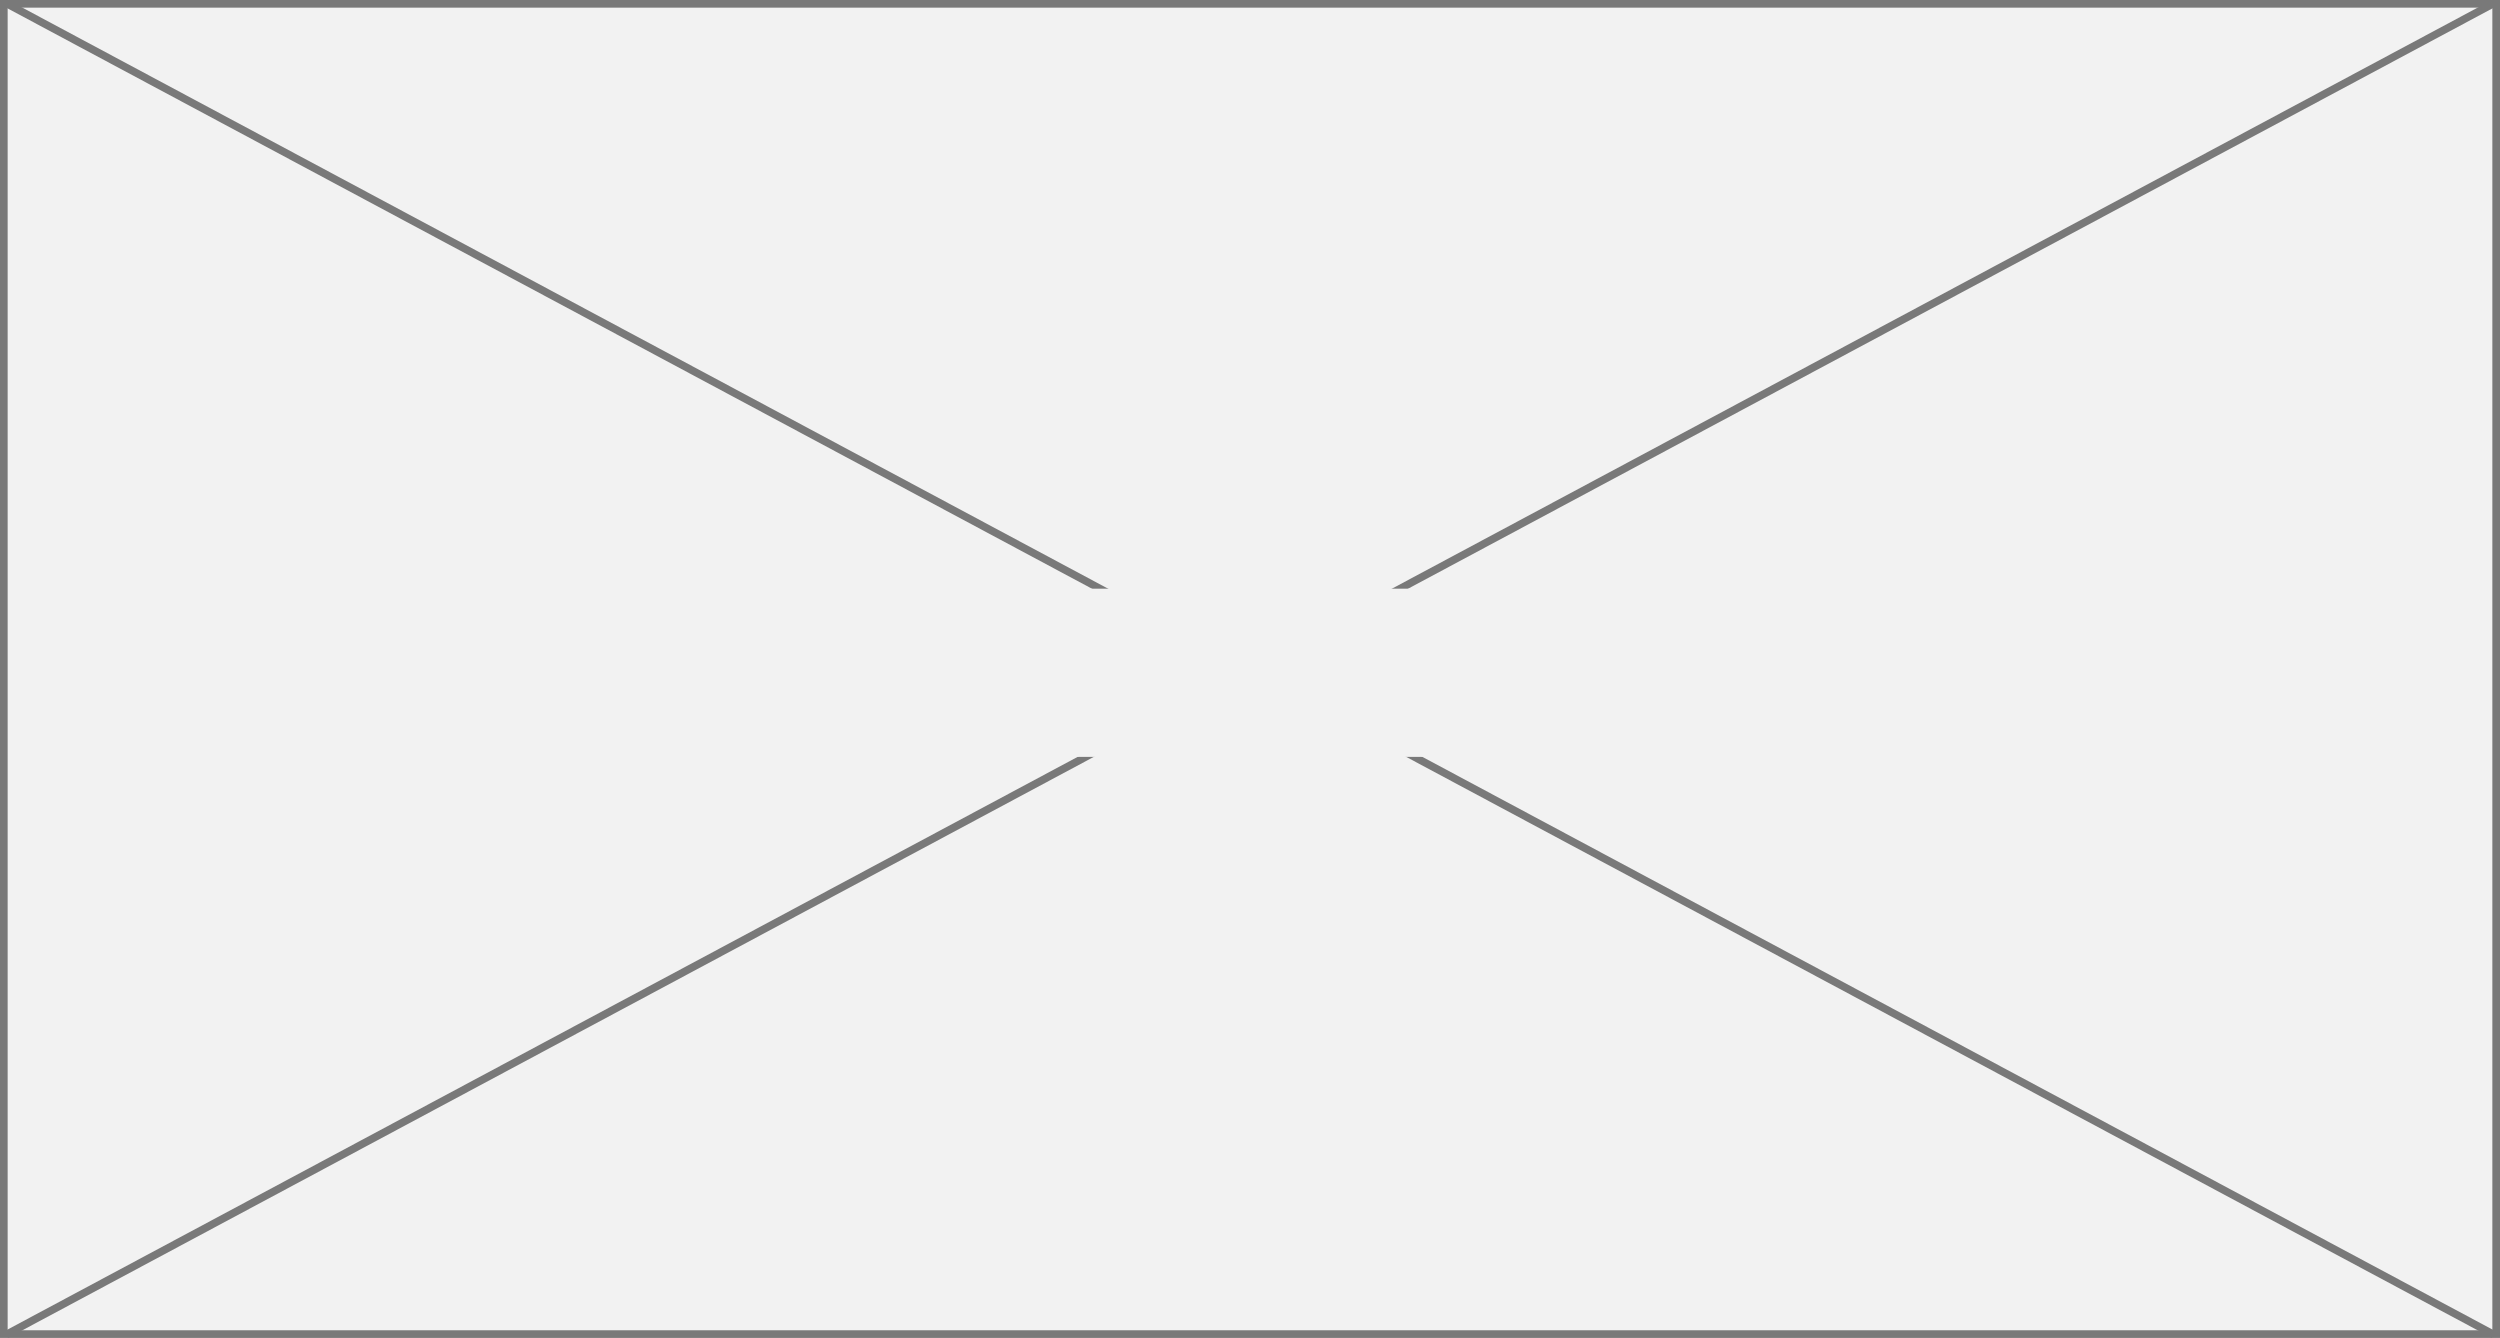
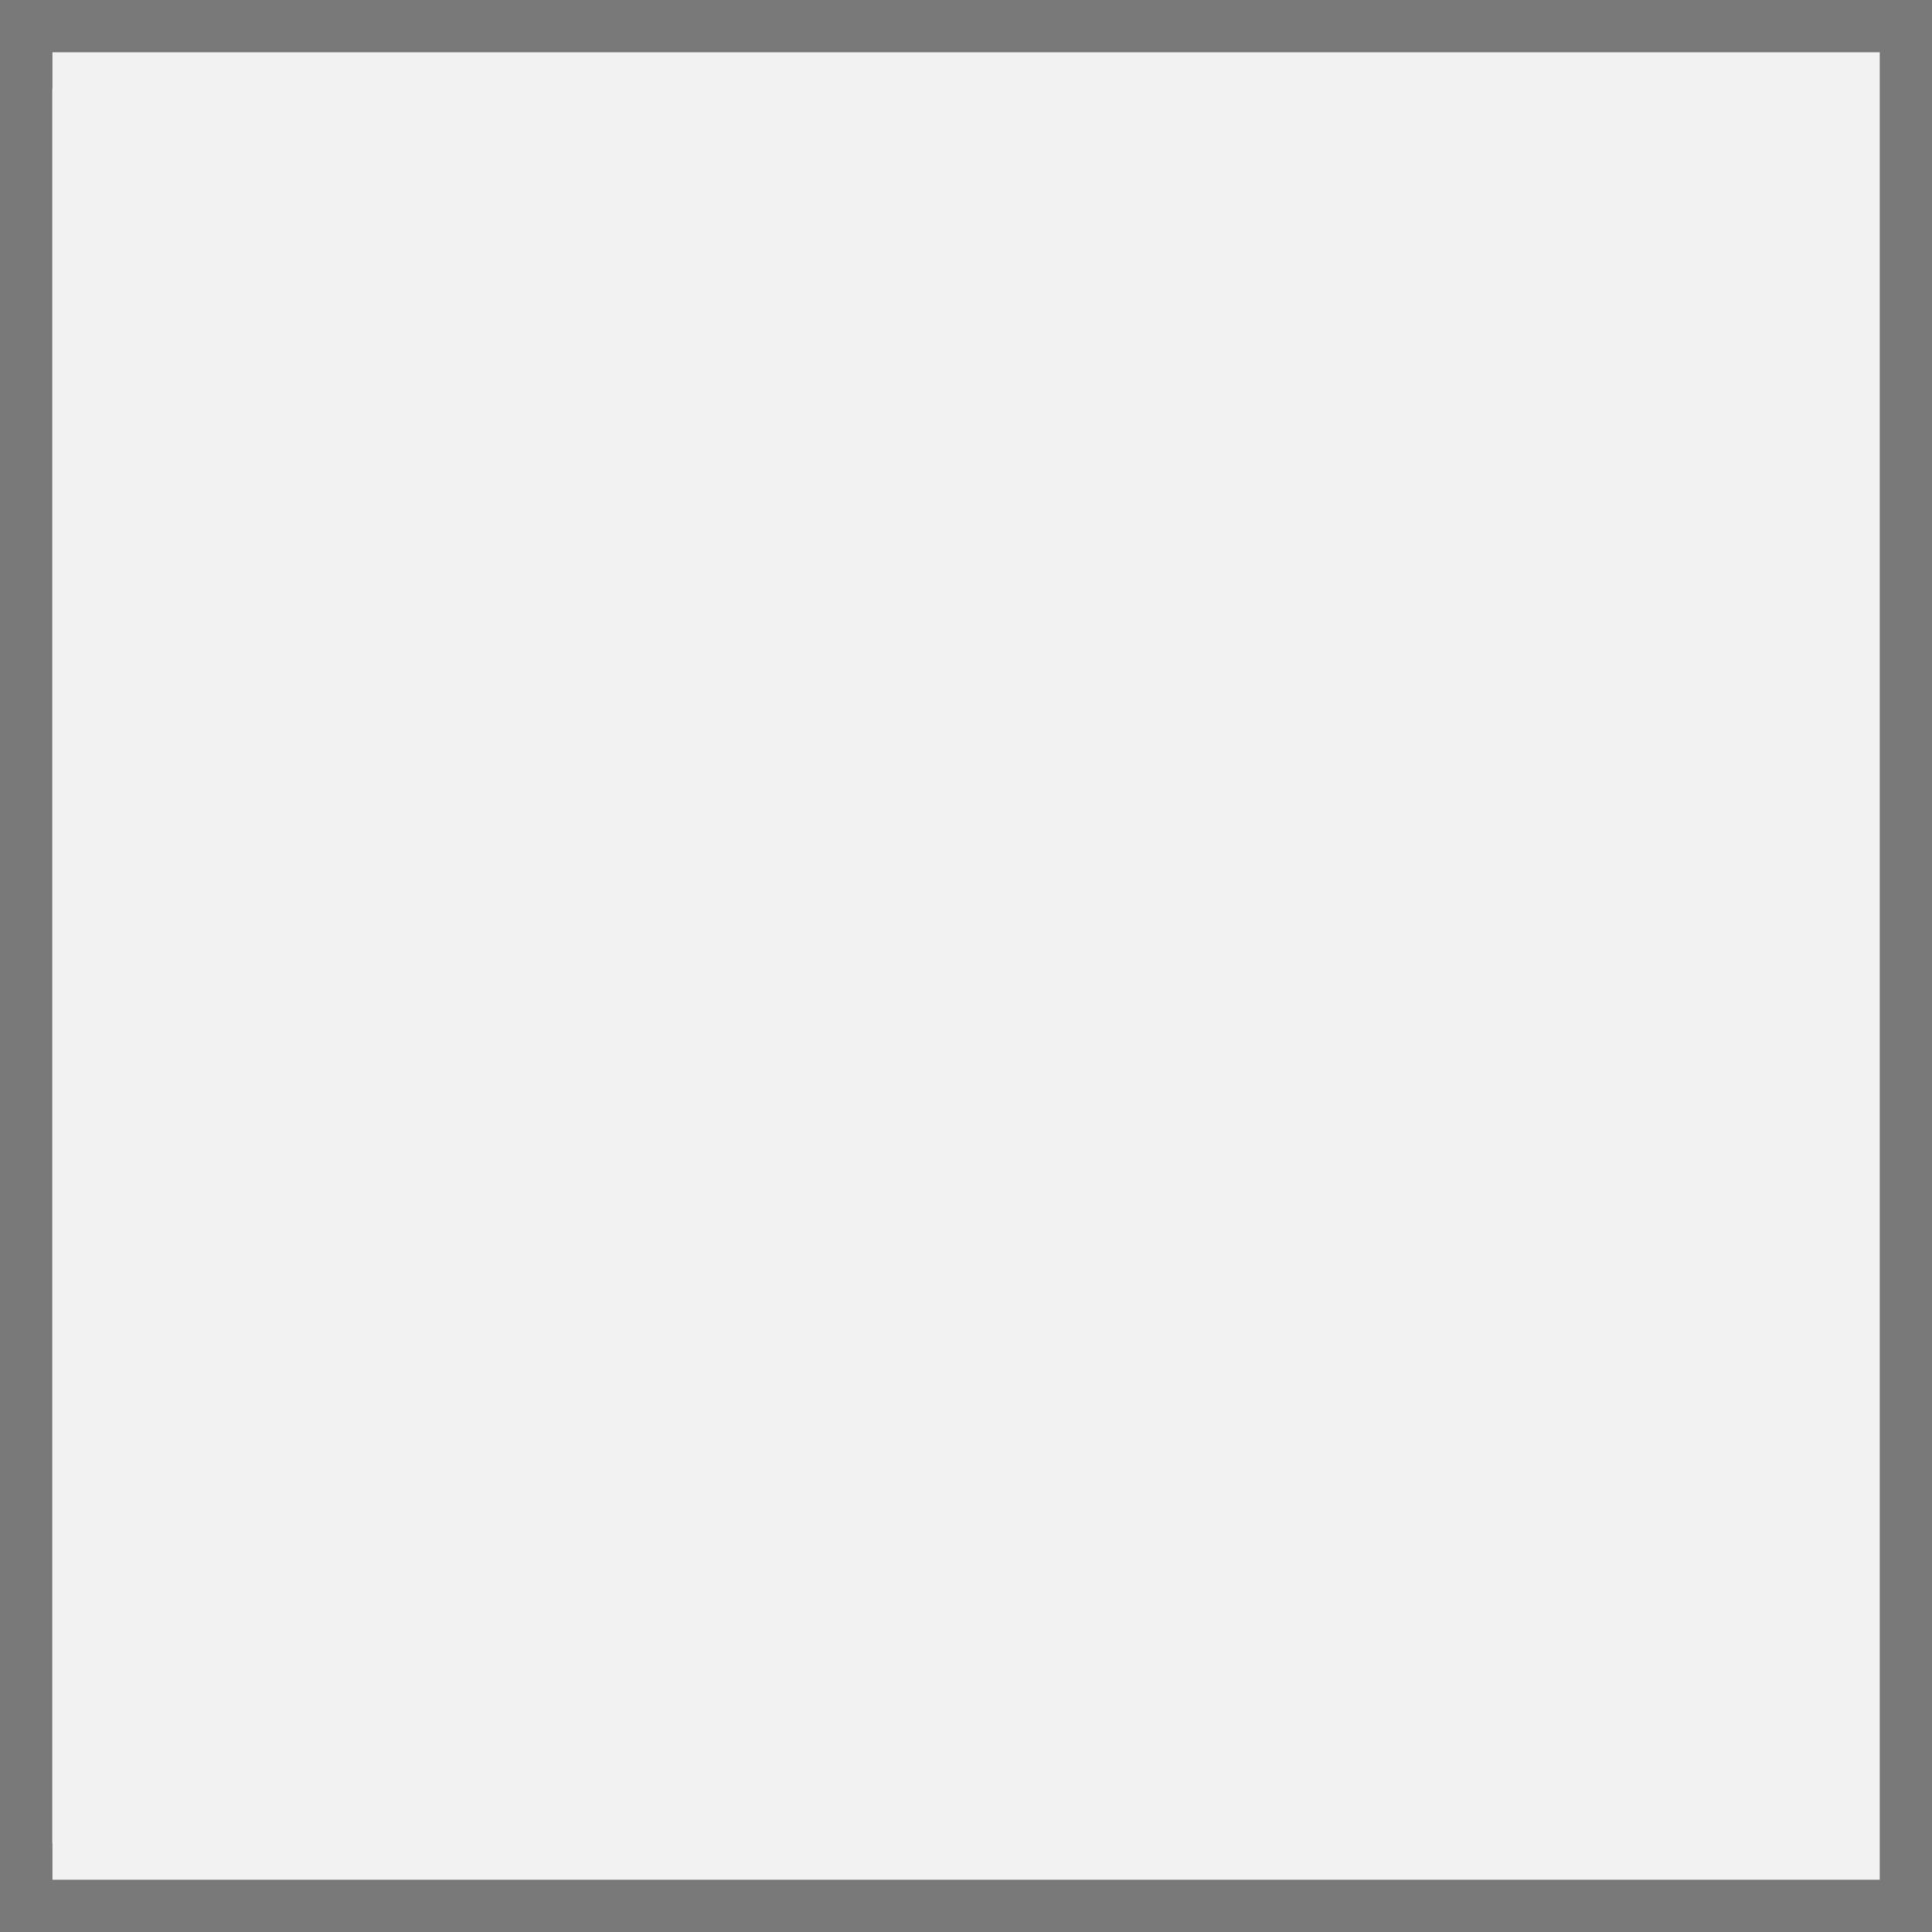
- <svg xmlns="http://www.w3.org/2000/svg" version="1.1" width="327px" height="175px">
+ <svg xmlns="http://www.w3.org/2000/svg" version="1.1" width="37px" height="37px">
  <defs>
-     <mask fill="white" id="clip116">
-       <path d="M 1452.5 1222  L 1518.5 1222  L 1518.5 1244  L 1452.5 1244  Z M 1321 1145  L 1648 1145  L 1648 1320  L 1321 1320  Z " fill-rule="evenodd" />
+     <mask fill="white" id="clip114">
+       <path d="M 447 849  L 484 849  L 484 889  L 447 889  Z M 446 850  L 483 850  L 483 887  L 446 887  Z " fill-rule="evenodd" />
    </mask>
  </defs>
-   <g transform="matrix(1 0 0 1 -1321 -1145 )">
-     <path d="M 1321.5 1145.5  L 1647.5 1145.5  L 1647.5 1319.5  L 1321.5 1319.5  L 1321.5 1145.5  Z " fill-rule="nonzero" fill="#f2f2f2" stroke="none" />
-     <path d="M 1321.5 1145.5  L 1647.5 1145.5  L 1647.5 1319.5  L 1321.5 1319.5  L 1321.5 1145.5  Z " stroke-width="1" stroke="#797979" fill="none" />
-     <path d="M 1321.824 1145.441  L 1647.176 1319.559  M 1647.176 1145.441  L 1321.824 1319.559  " stroke-width="1" stroke="#797979" fill="none" mask="url(#clip116)" />
+   <g transform="matrix(1 0 0 1 -446 -850 )">
+     <path d="M 446.5 850.5  L 482.5 850.5  L 482.5 886.5  L 446.5 886.5  L 446.5 850.5  Z " fill-rule="nonzero" fill="#f2f2f2" stroke="none" />
+     <path d="M 446.5 850.5  L 482.5 850.5  L 482.5 886.5  L 446.5 886.5  L 446.5 850.5  Z " stroke-width="1" stroke="#797979" fill="none" />
+     <path d="M 446.354 850.354  L 482.646 886.646  M 482.646 850.354  L 446.354 886.646  " stroke-width="1" stroke="#797979" fill="none" mask="url(#clip114)" />
  </g>
</svg>
